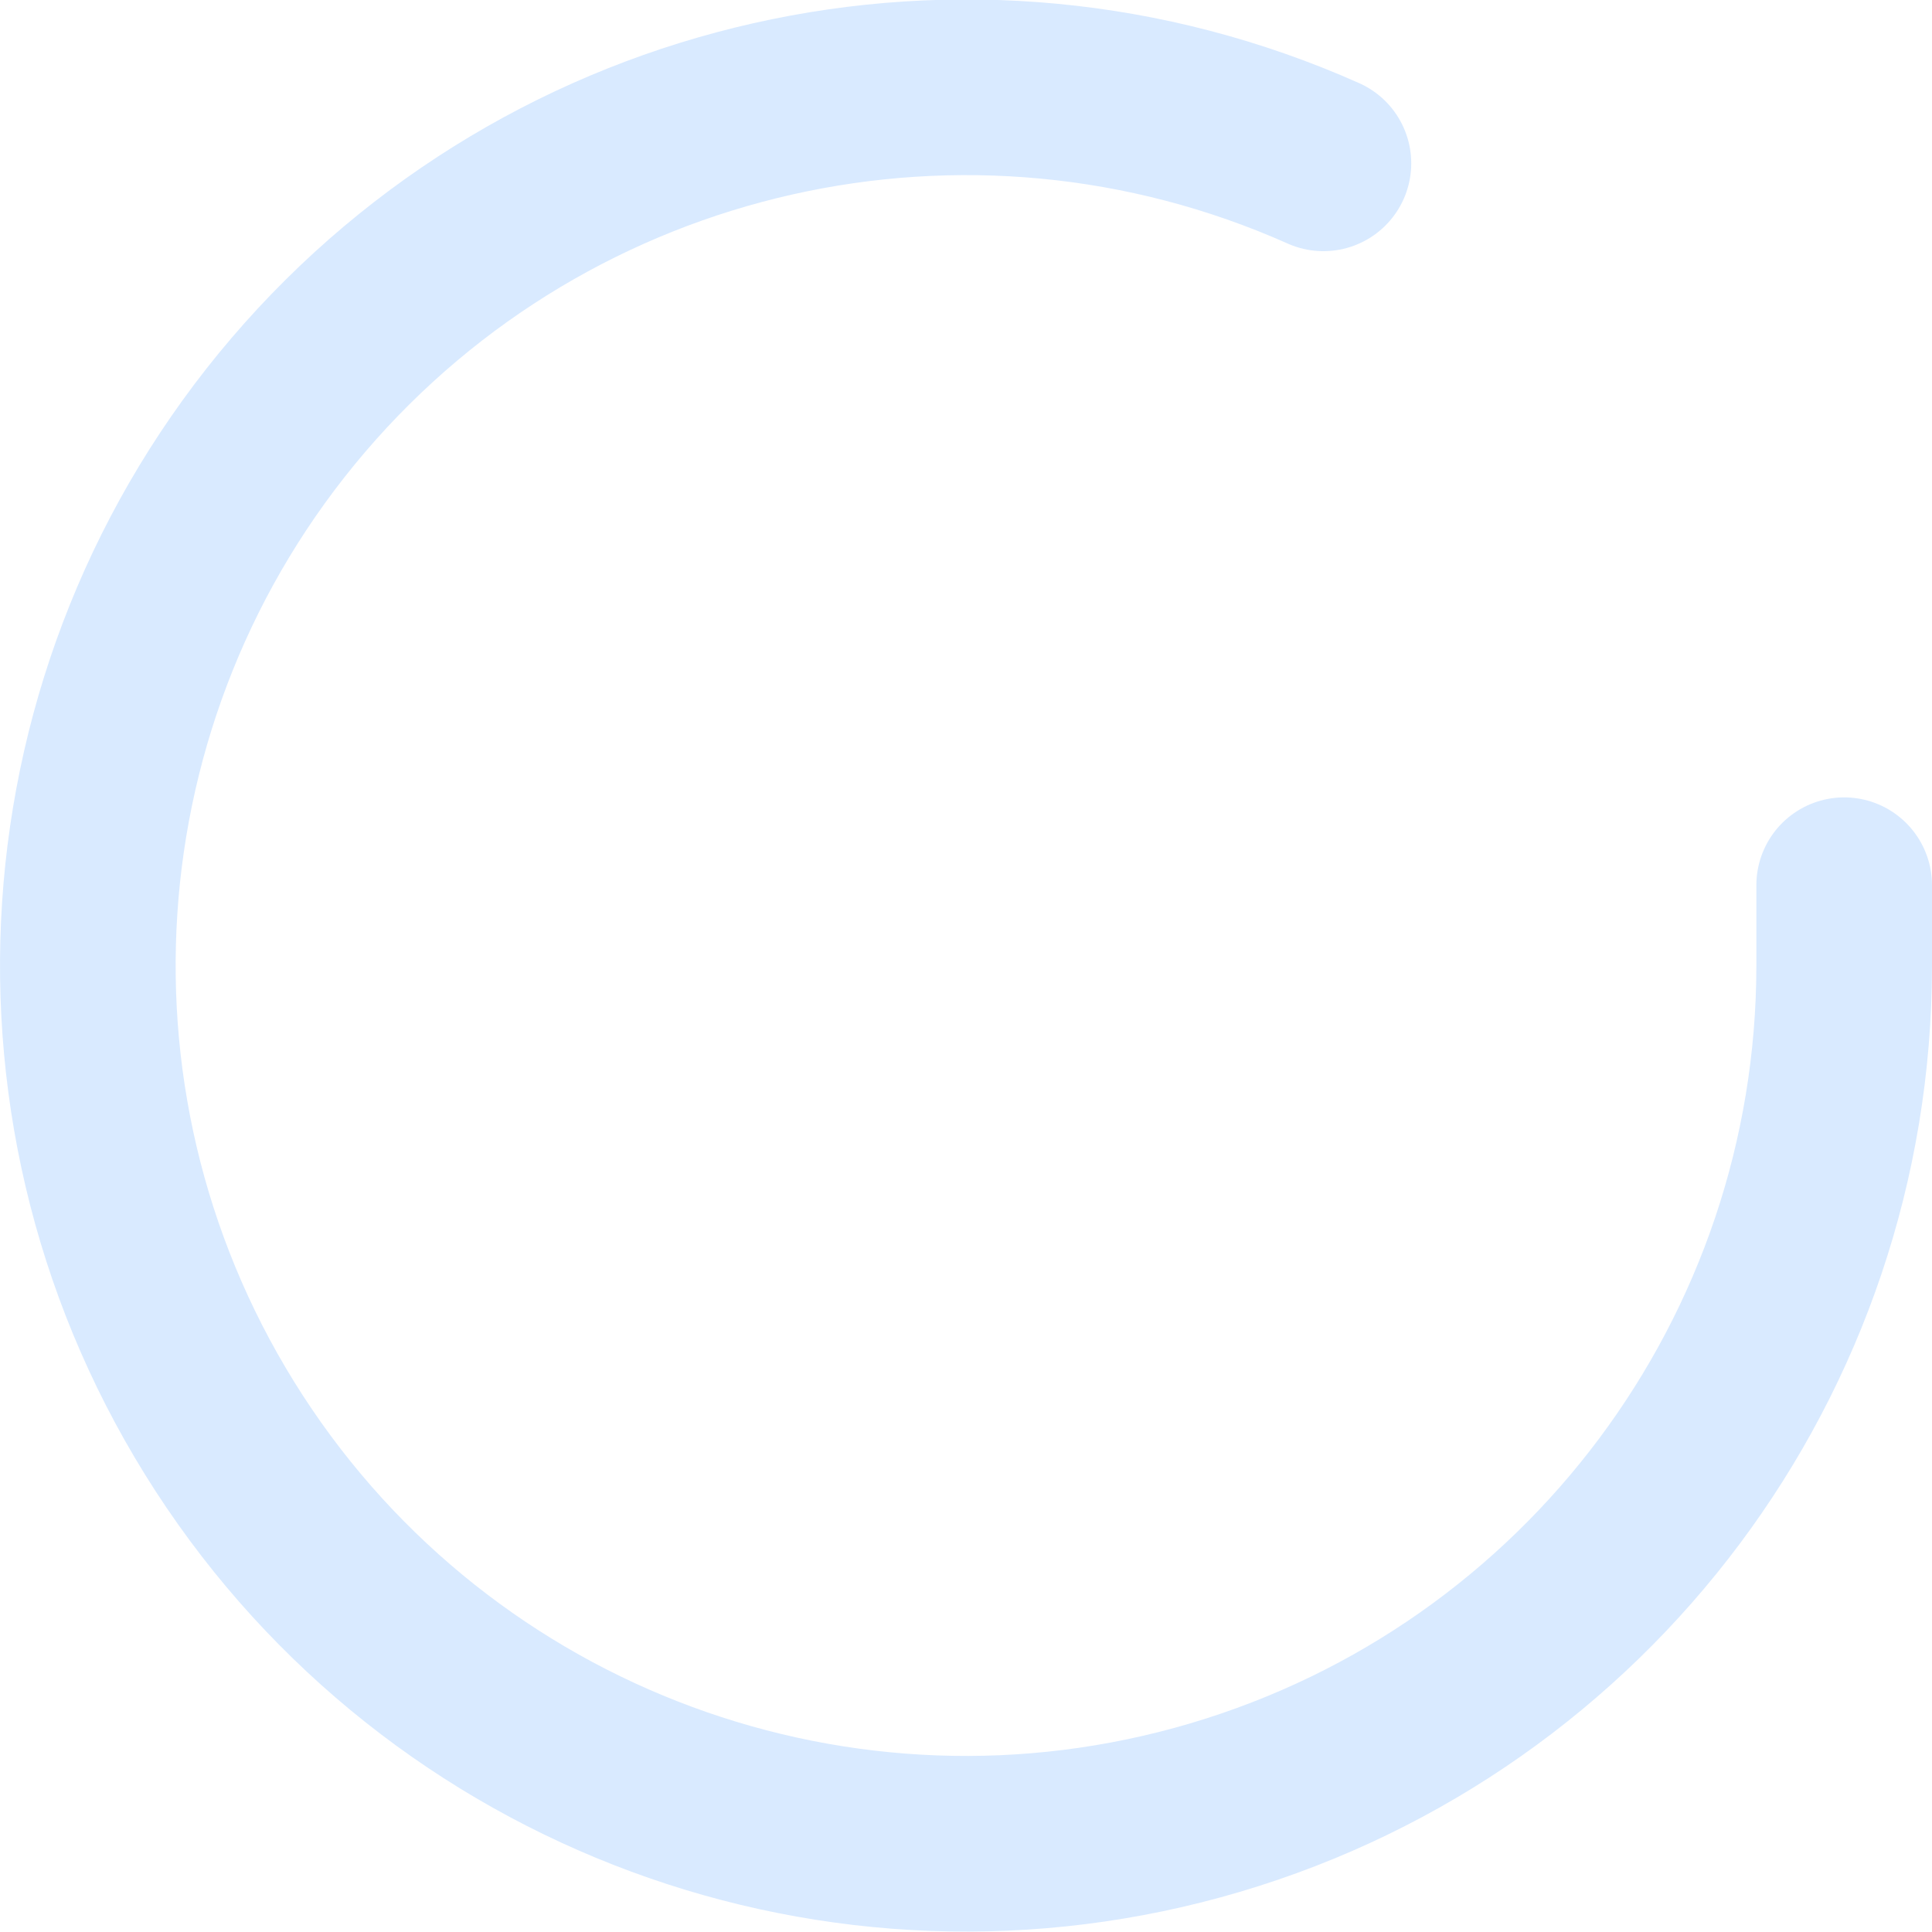
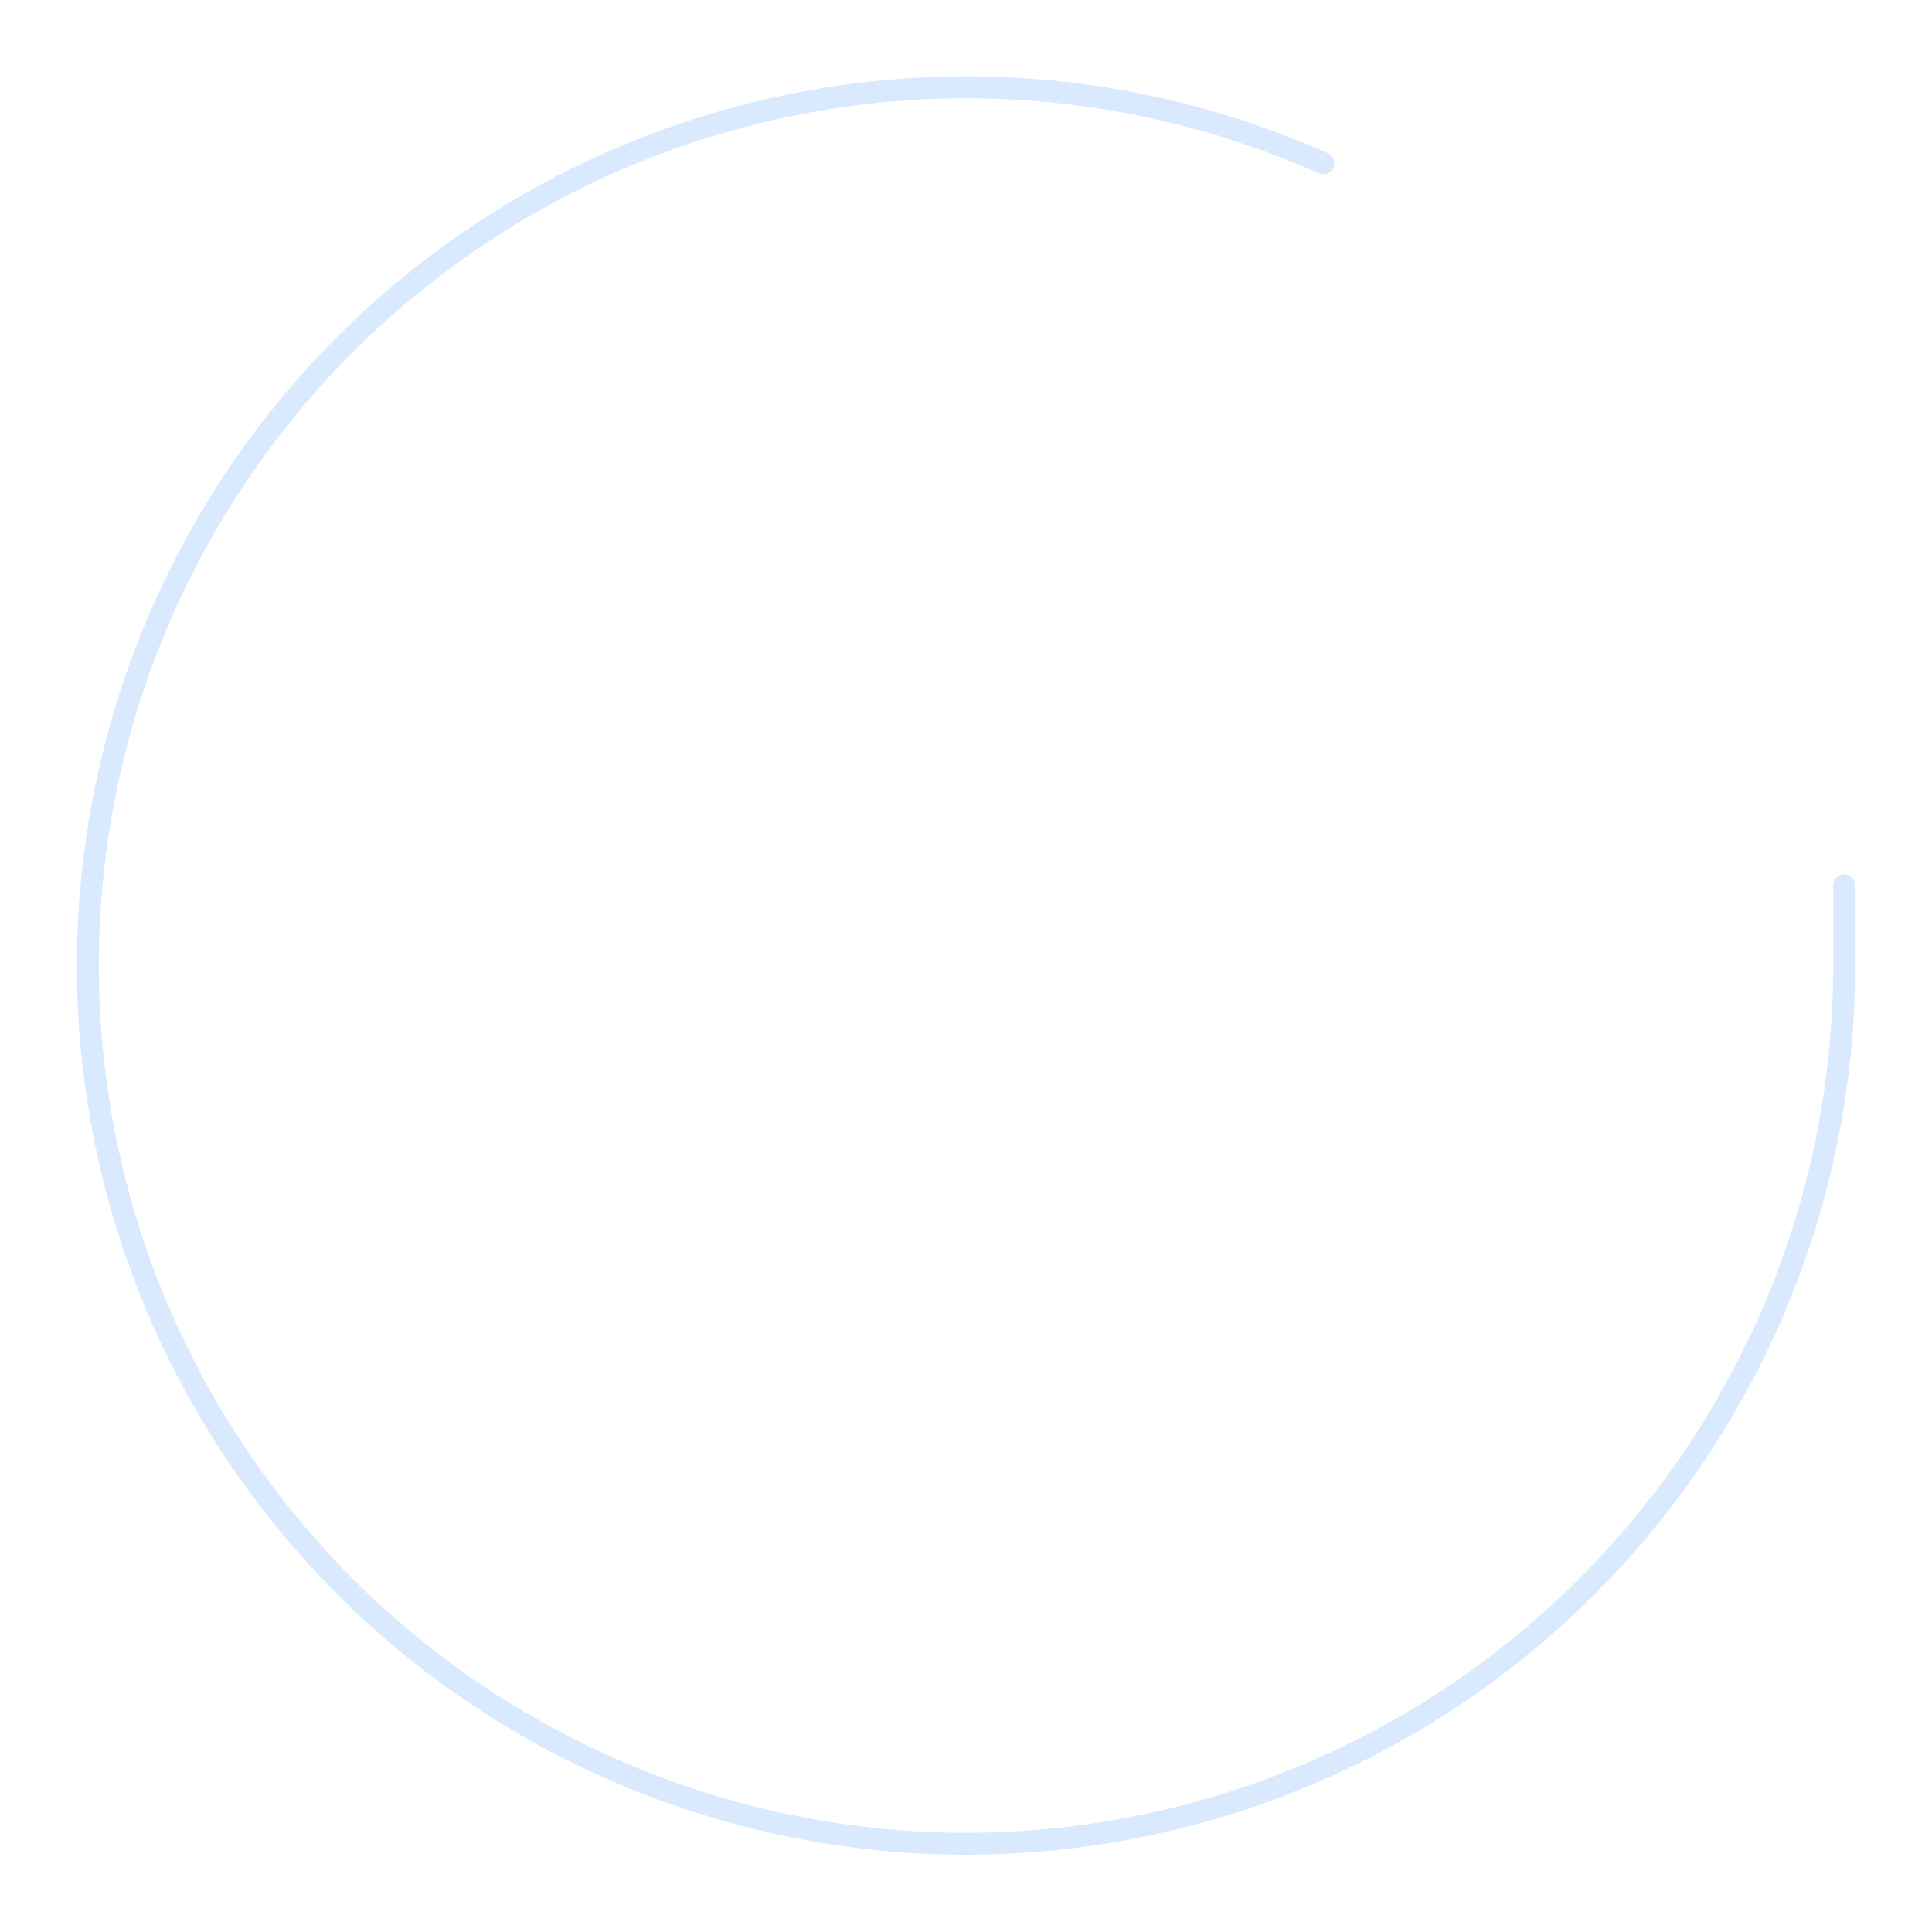
<svg xmlns="http://www.w3.org/2000/svg" width="22px" height="22px" viewBox="0 0 22 22" version="1.1">
  <g id="Page-1" stroke="none" stroke-width="1" fill="none" fill-rule="evenodd" stroke-linecap="round" stroke-linejoin="round">
-     <g id="check-circle-(1)" transform="translate(1, 0)" stroke="#D9EAFF" stroke-width="2">
+     <g id="check-circle-(1)" transform="translate(1, 0)" stroke="#D9EAFF" stroke-width="0.25">
      <path d="M20,10.08 L20,11 C19.997,15.429 17.082,19.328 12.835,20.584 C8.588,21.84 4.021,20.152 1.611,16.437 C-0.799,12.722 -0.479,7.864 2.398,4.497 C5.276,1.131 10.025,0.058 14.07,1.86" id="Path" />
    </g>
  </g>
</svg>
